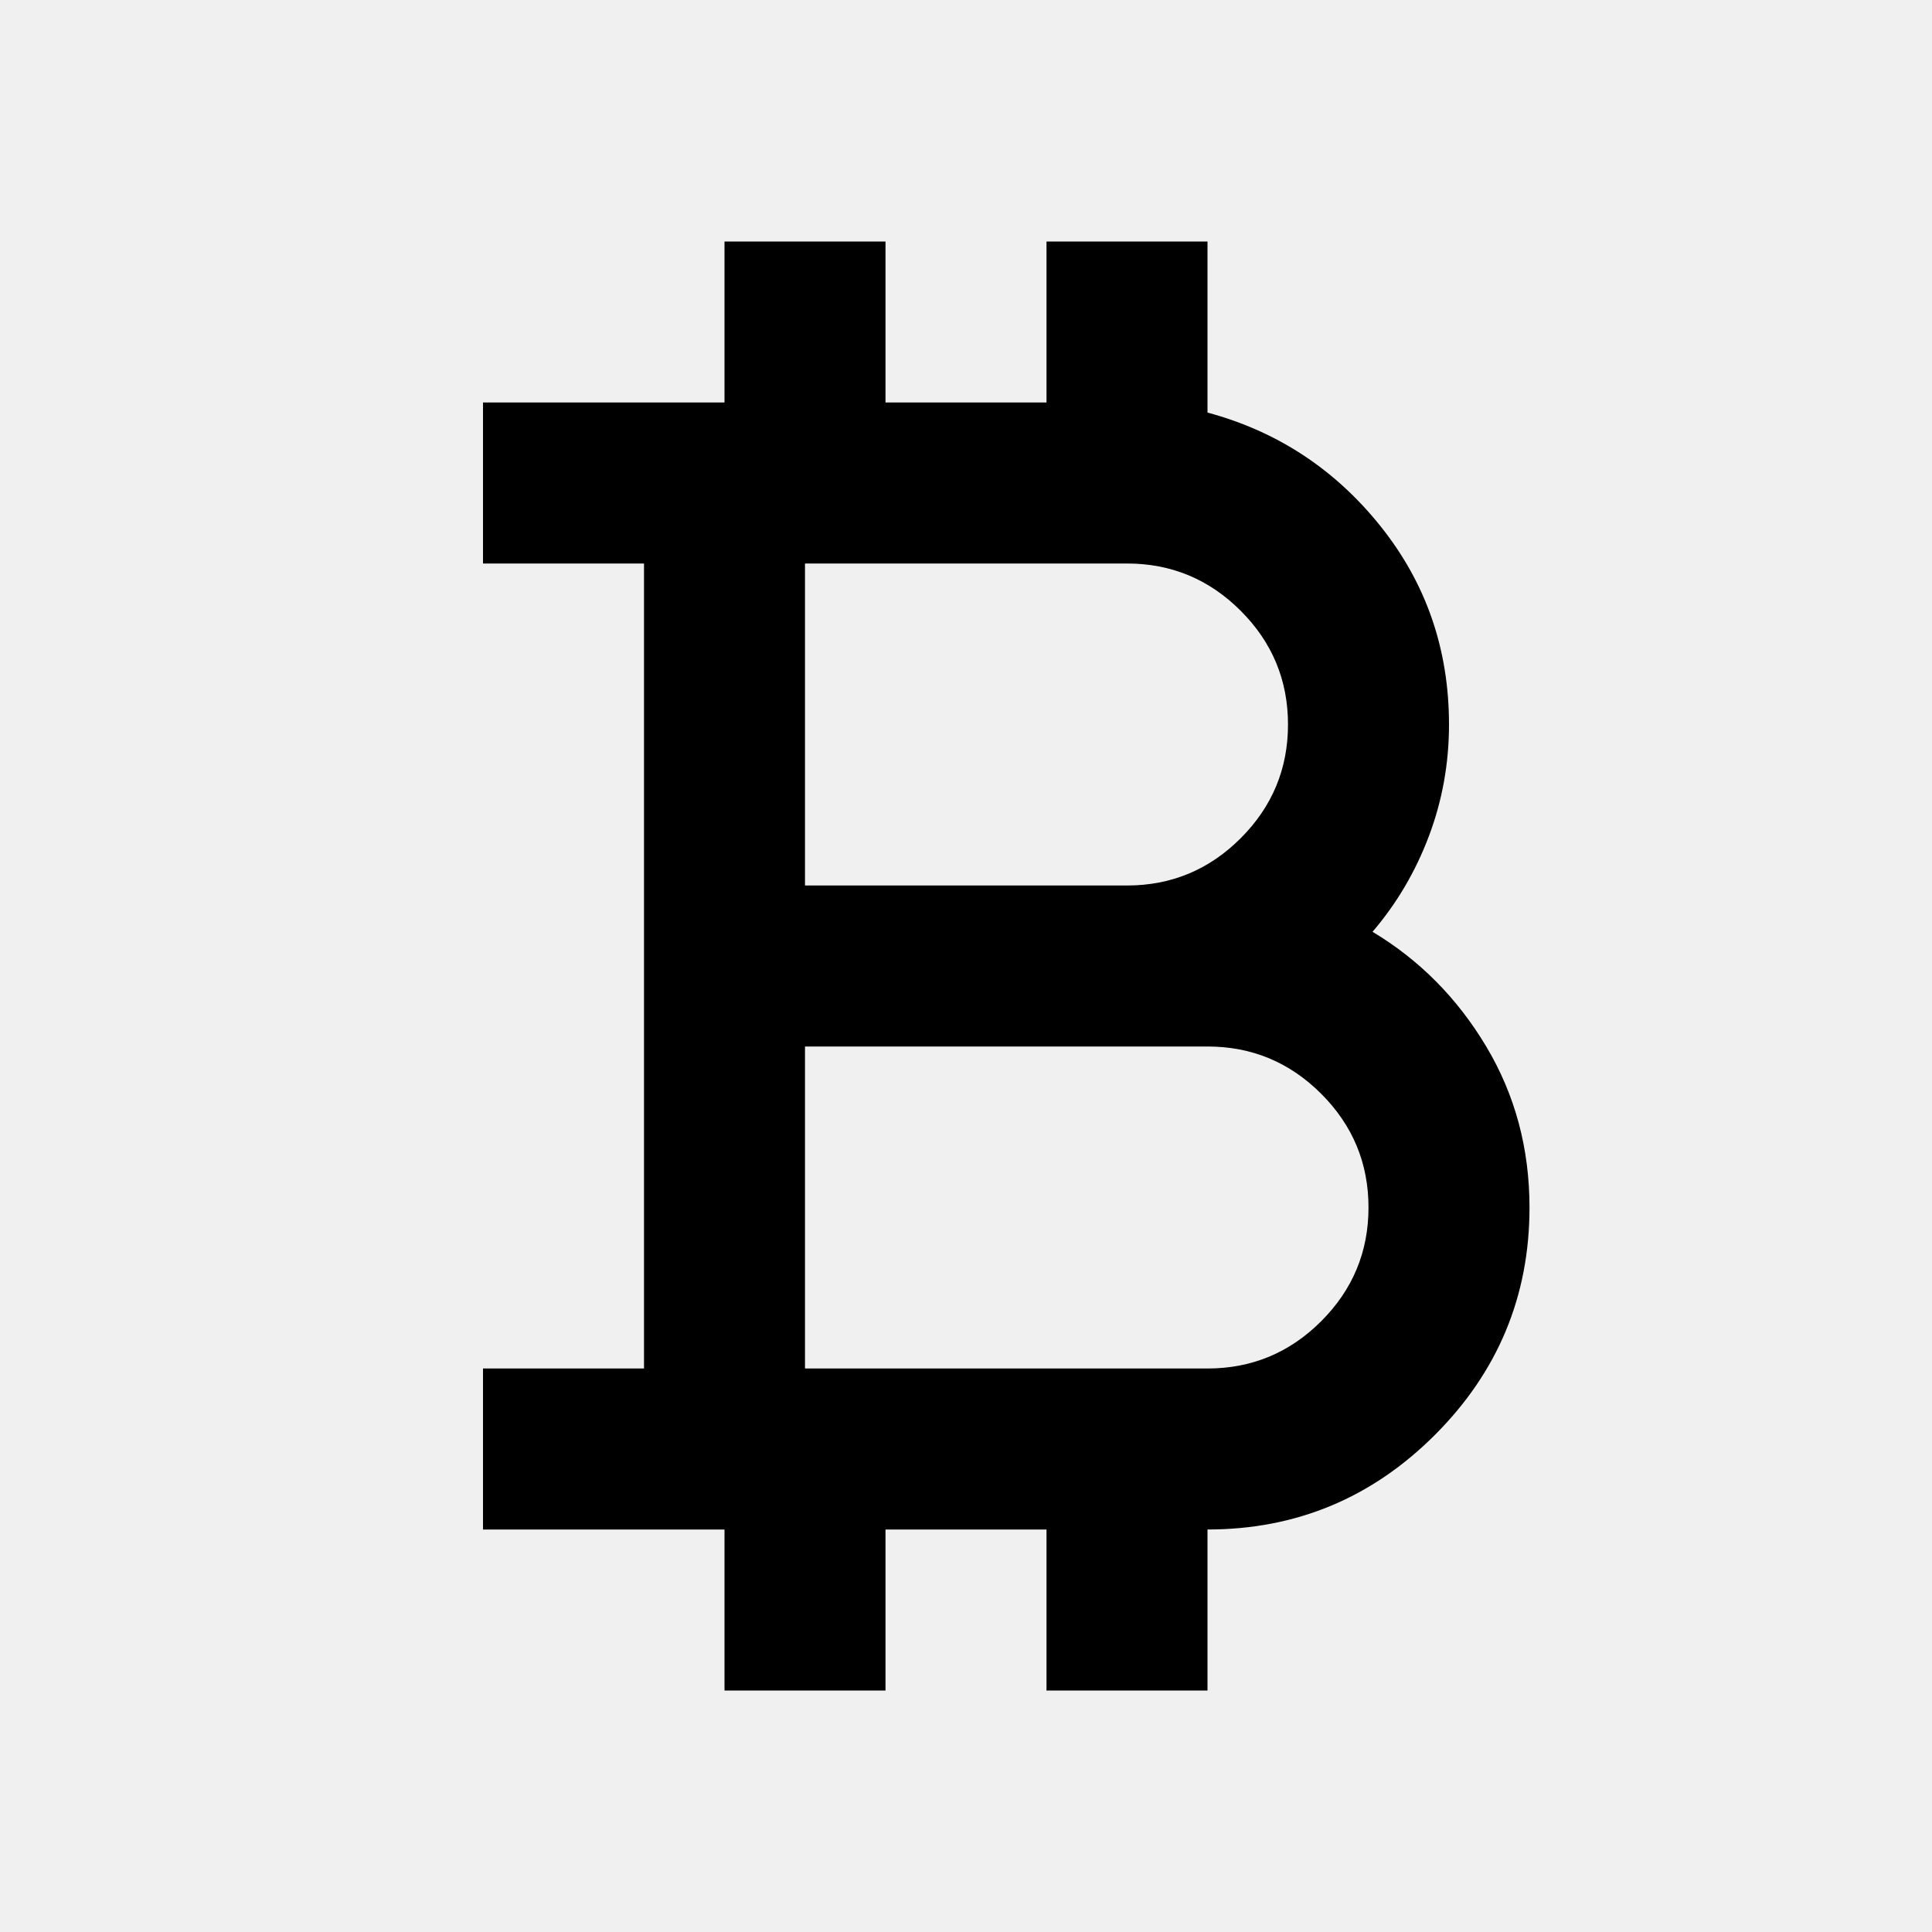
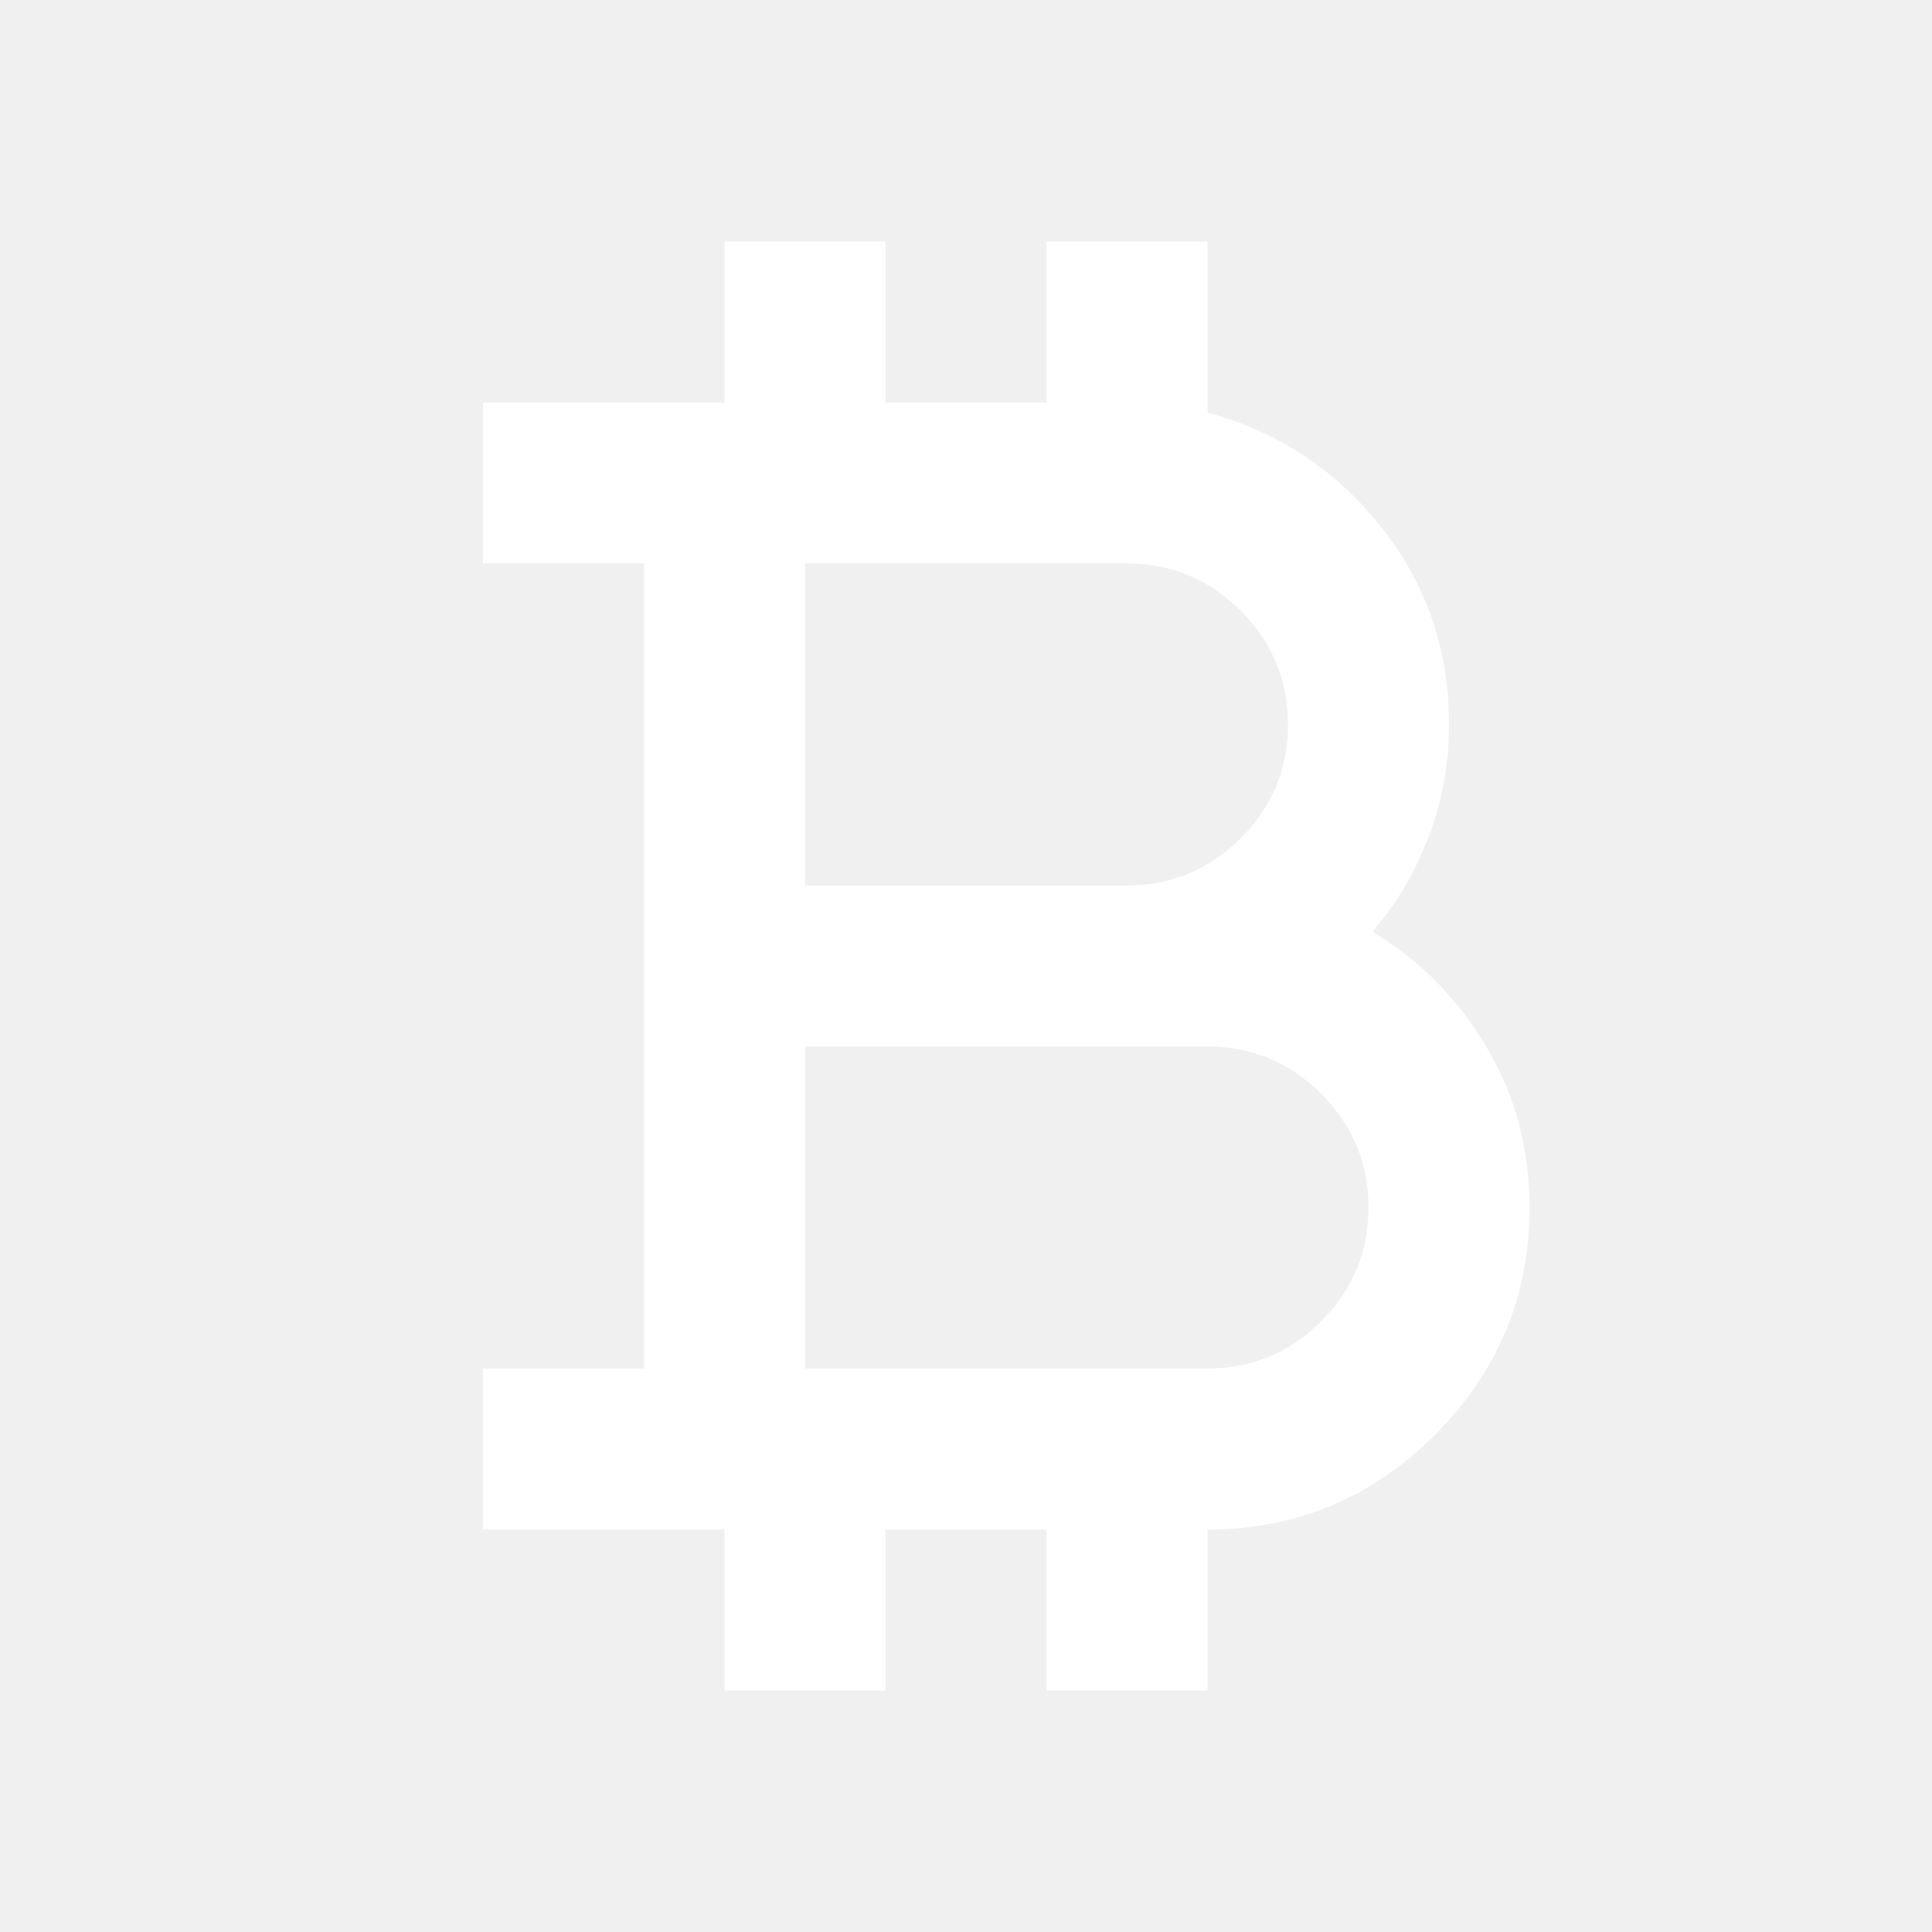
- <svg xmlns="http://www.w3.org/2000/svg" height="24px" viewBox="0 -960 960 960" width="24px" fill="#000000">
+ <svg xmlns="http://www.w3.org/2000/svg" height="24px" viewBox="0 -960 960 960" width="24px" fill="#fff">
  <path d="M360-120v-80H240v-80h80v-400h-80v-80h120v-80h80v80h80v-80h80v85q52 14 86 56.5t34 98.5q0 29-10 55.5T682-497q35 21 56.5 57t21.5 80q0 66-47 113t-113 47v80h-80v-80h-80v80h-80Zm40-400h160q33 0 56.5-23.5T640-600q0-33-23.5-56.5T560-680H400v160Zm0 240h200q33 0 56.5-23.5T680-360q0-33-23.5-56.5T600-440H400v160Z" />
</svg>
